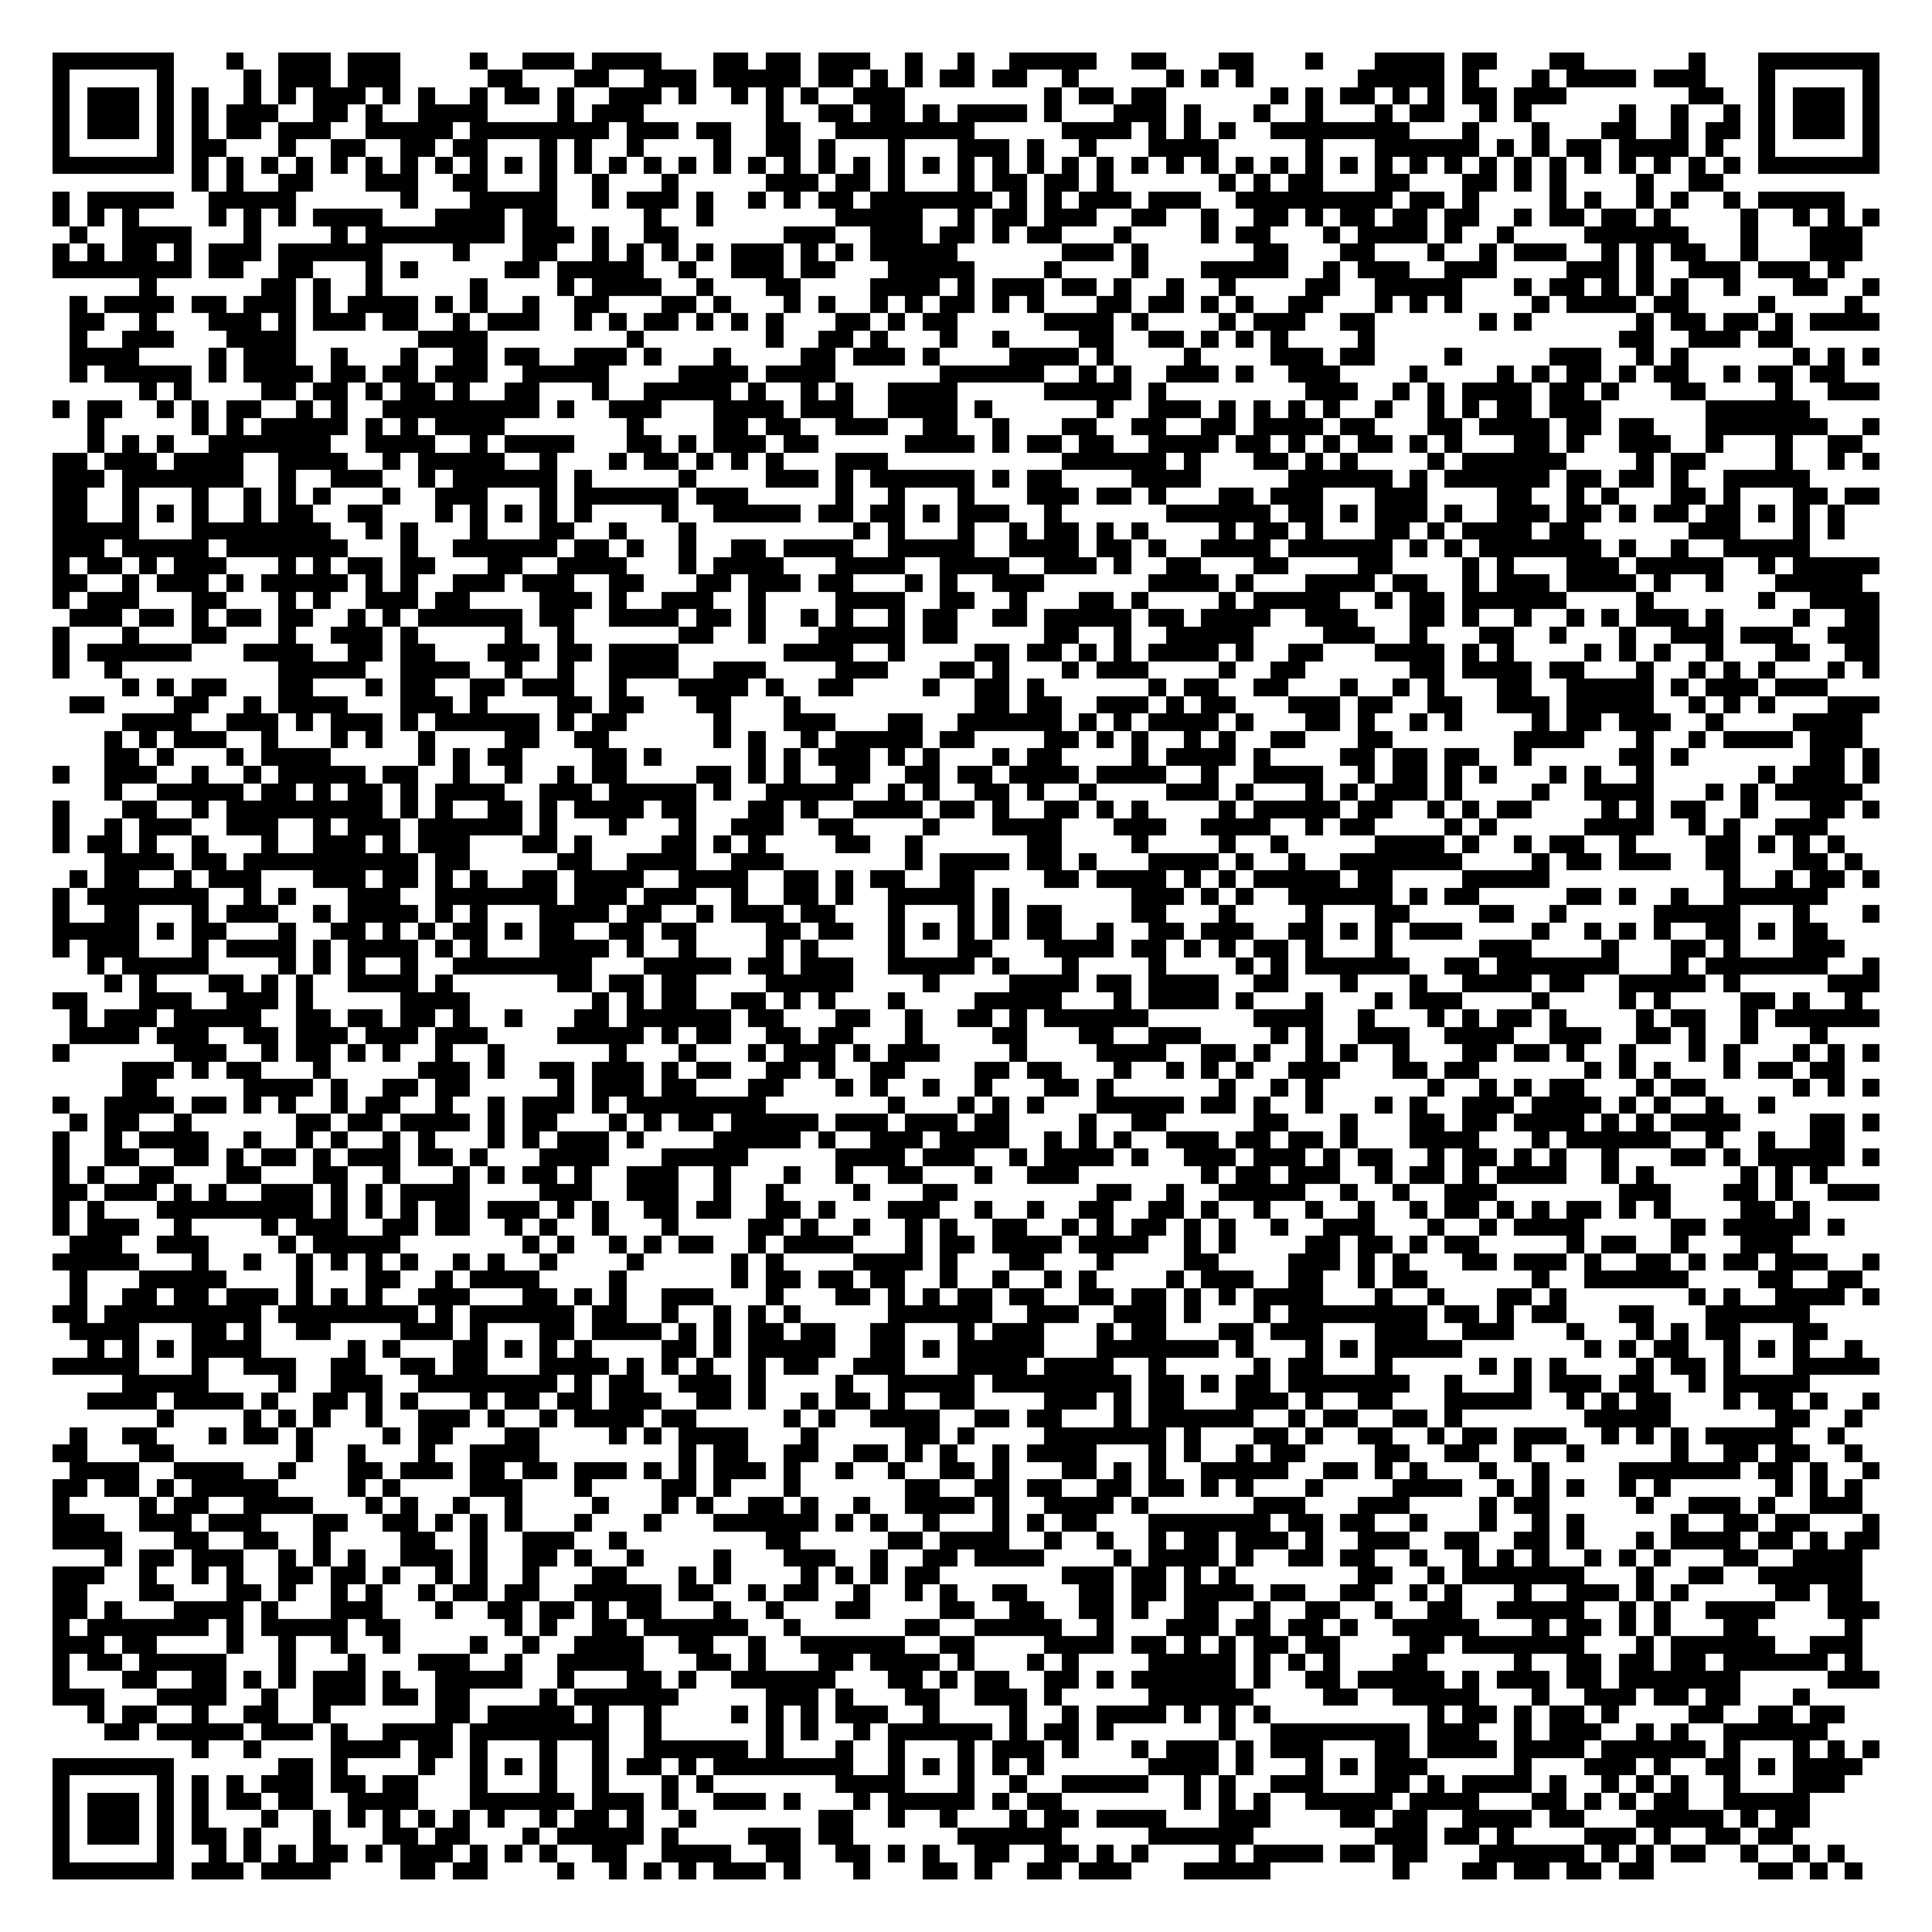
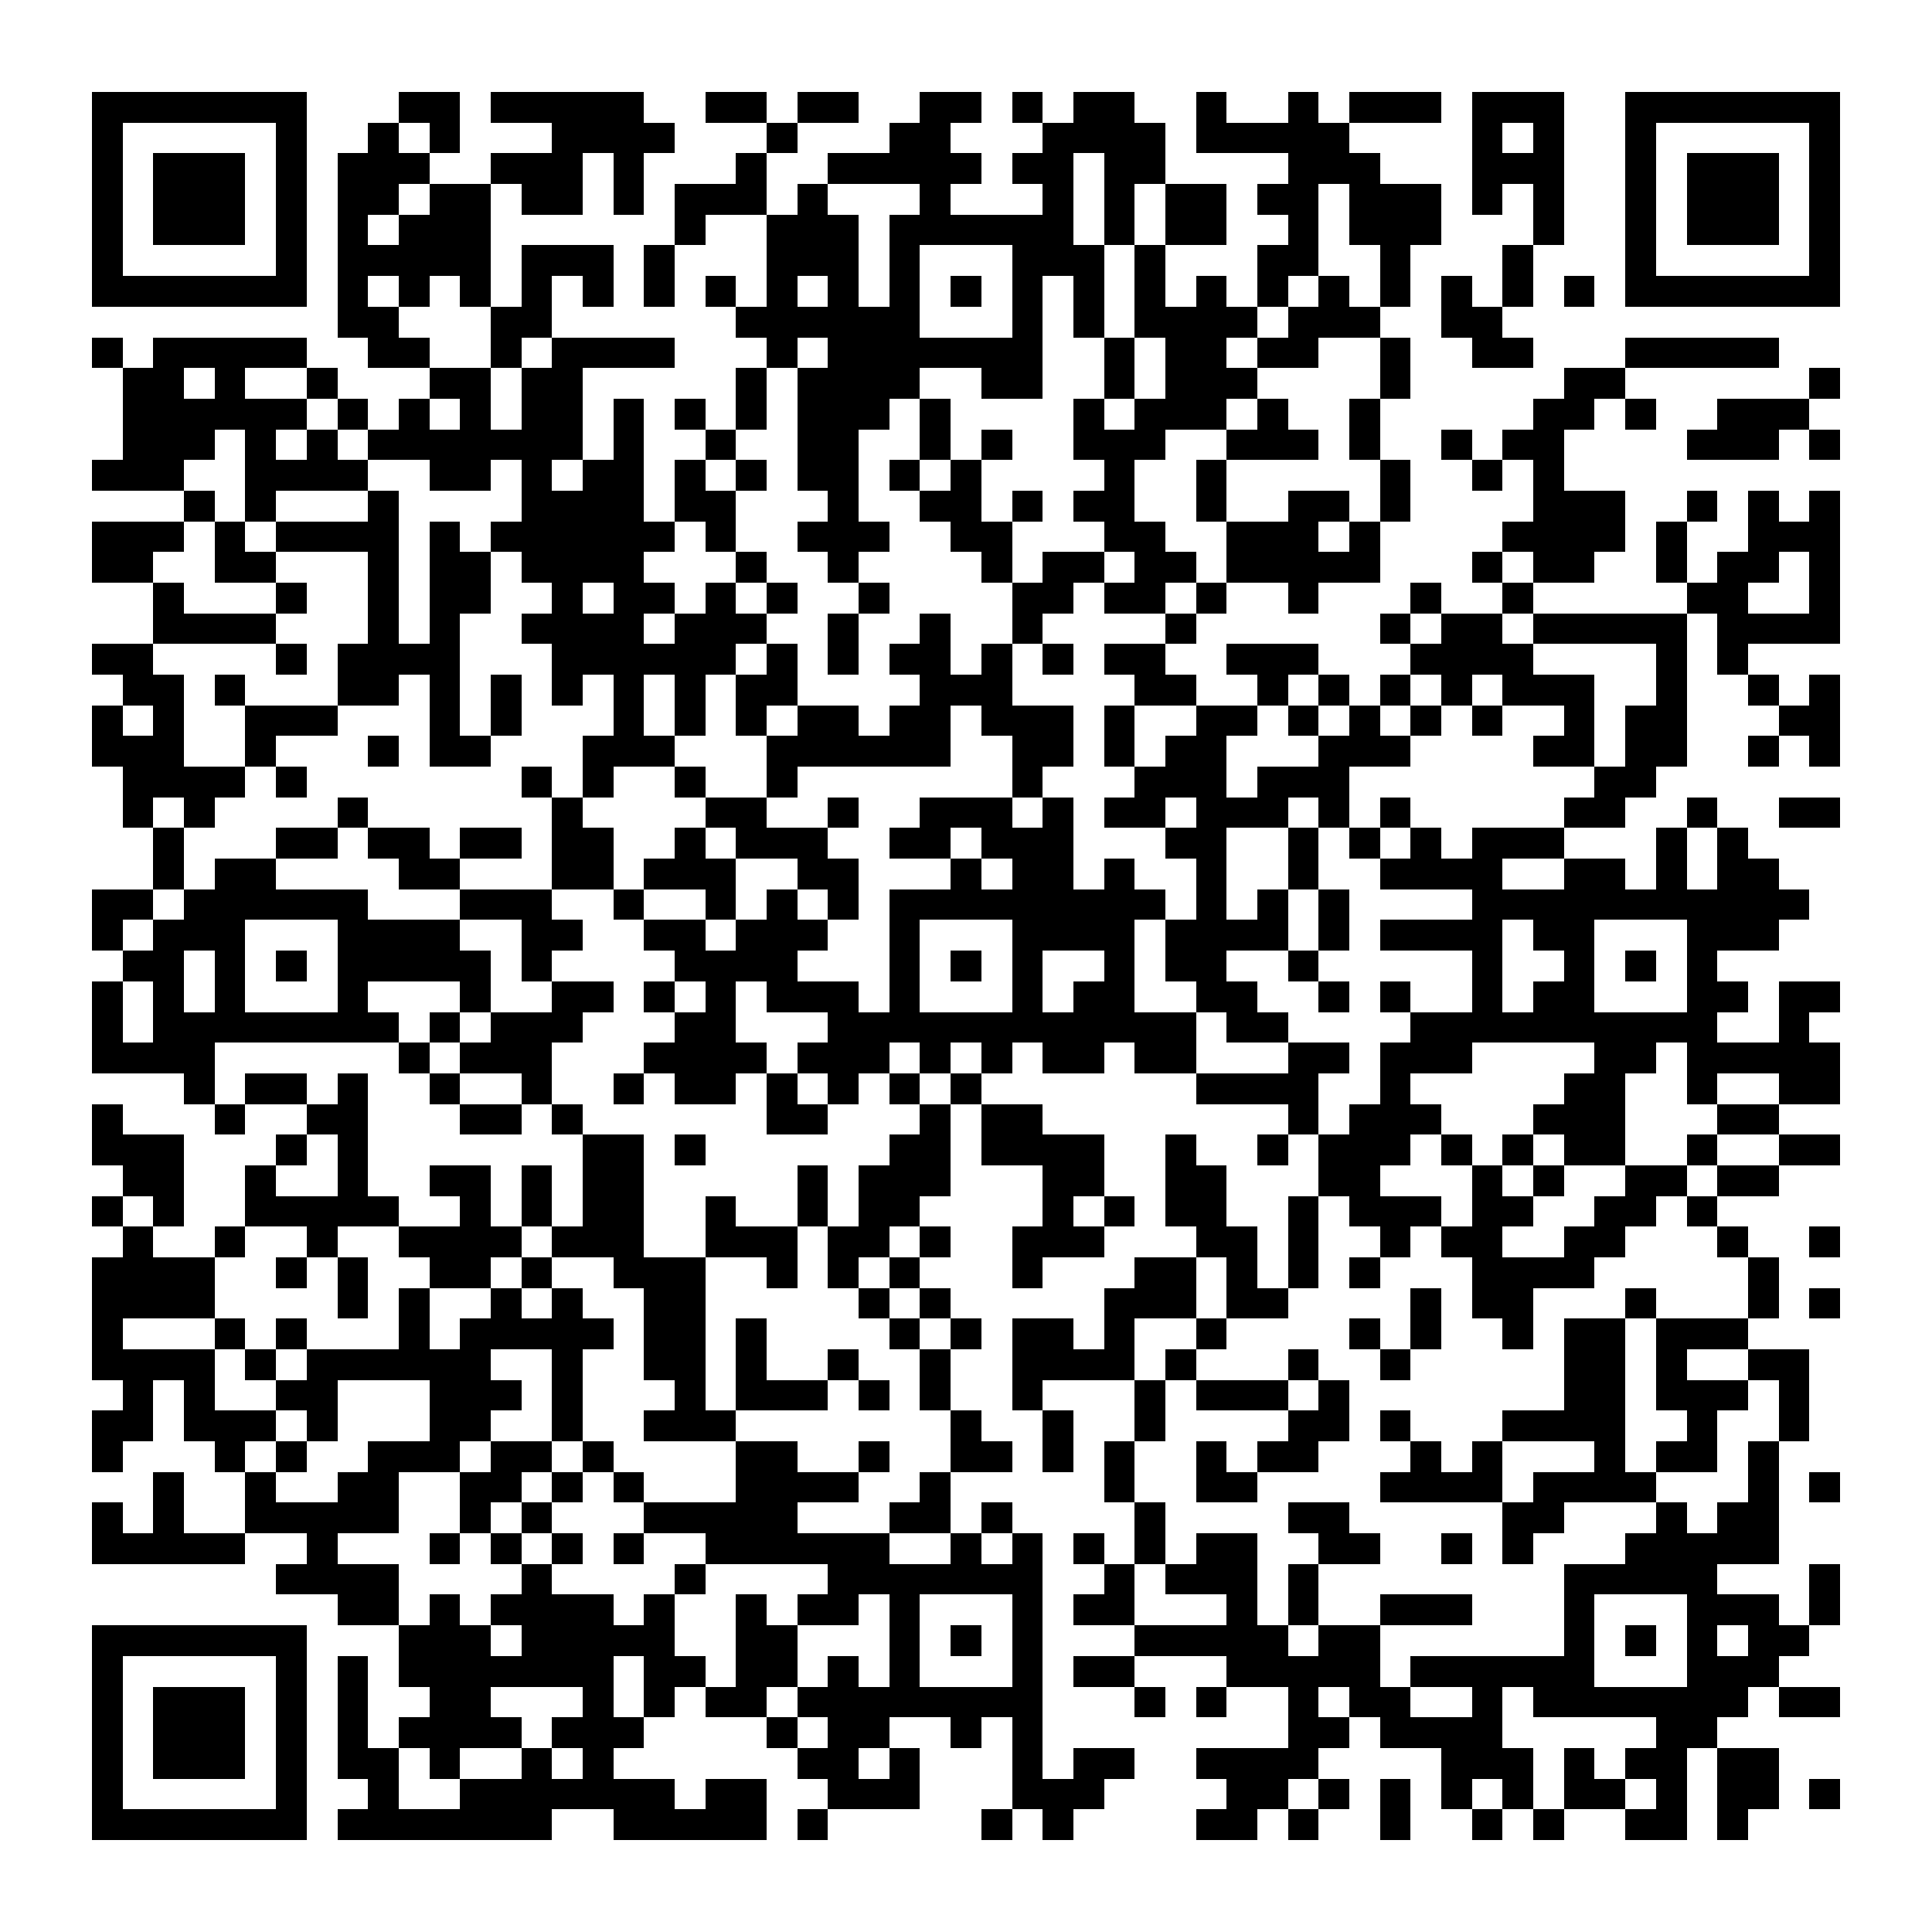
- <svg xmlns="http://www.w3.org/2000/svg" viewBox="0 0 111 111" shape-rendering="crispEdges">
-   <path fill="#ffffff" d="M0 0h111v111H0z" />
-   <path stroke="#000000" d="M3 3.5h7m3 0h1m2 0h3m1 0h3m4 0h1m2 0h3m1 0h4m3 0h2m1 0h2m1 0h3m2 0h1m2 0h1m2 0h5m2 0h2m3 0h2m3 0h1m3 0h4m1 0h2m3 0h2m6 0h1m3 0h7M3 4.5h1m5 0h1m4 0h1m1 0h3m1 0h3m5 0h2m3 0h2m2 0h3m1 0h5m1 0h2m1 0h1m1 0h1m1 0h2m1 0h2m2 0h1m5 0h1m1 0h1m1 0h1m6 0h5m1 0h1m3 0h1m1 0h4m1 0h3m3 0h1m5 0h1M3 5.5h1m1 0h3m1 0h1m1 0h1m2 0h1m1 0h1m1 0h3m1 0h1m1 0h1m2 0h1m1 0h2m1 0h1m2 0h3m1 0h1m2 0h1m1 0h1m1 0h1m2 0h3m8 0h1m1 0h2m1 0h2m6 0h1m1 0h1m1 0h2m1 0h1m1 0h1m1 0h2m1 0h3m7 0h2m2 0h1m1 0h3m1 0h1M3 6.5h1m1 0h3m1 0h1m1 0h1m1 0h3m2 0h2m1 0h1m2 0h4m4 0h1m1 0h3m7 0h1m2 0h2m1 0h2m1 0h1m1 0h4m1 0h1m3 0h3m1 0h1m3 0h1m2 0h1m3 0h1m1 0h2m2 0h1m1 0h1m5 0h1m2 0h1m2 0h1m1 0h1m1 0h3m1 0h1M3 7.5h1m1 0h3m1 0h1m1 0h1m1 0h2m1 0h3m2 0h5m1 0h8m1 0h3m1 0h2m2 0h2m2 0h8m5 0h4m1 0h1m1 0h1m1 0h1m2 0h8m3 0h1m3 0h1m3 0h2m2 0h1m1 0h2m1 0h1m1 0h3m1 0h1M3 8.5h1m5 0h1m1 0h2m3 0h1m2 0h2m2 0h2m1 0h2m3 0h1m1 0h1m2 0h1m4 0h1m2 0h2m1 0h1m3 0h1m3 0h3m1 0h1m2 0h1m3 0h4m5 0h1m3 0h6m1 0h1m1 0h1m1 0h2m1 0h4m1 0h1m2 0h1m5 0h1M3 9.5h7m1 0h1m1 0h1m1 0h1m1 0h1m1 0h1m1 0h1m1 0h1m1 0h1m1 0h1m1 0h1m1 0h1m1 0h1m1 0h1m1 0h1m1 0h1m1 0h1m1 0h1m1 0h1m1 0h1m1 0h1m1 0h1m1 0h1m1 0h1m1 0h1m1 0h1m1 0h1m1 0h1m1 0h1m1 0h1m1 0h1m1 0h1m1 0h1m1 0h1m1 0h1m1 0h1m1 0h1m1 0h1m1 0h1m1 0h1m1 0h1m1 0h1m1 0h1m1 0h1m1 0h1m1 0h1m1 0h7M11 10.5h1m1 0h1m2 0h2m3 0h3m2 0h2m3 0h1m2 0h1m3 0h1m5 0h3m1 0h2m1 0h1m3 0h1m1 0h2m1 0h2m1 0h1m6 0h1m1 0h1m1 0h2m3 0h2m3 0h2m1 0h1m1 0h1m4 0h1m2 0h2M3 11.5h1m1 0h5m2 0h5m6 0h1m3 0h5m2 0h1m1 0h3m1 0h1m2 0h1m1 0h1m1 0h2m1 0h7m1 0h1m1 0h1m1 0h3m1 0h3m2 0h9m1 0h2m1 0h1m4 0h1m1 0h1m2 0h1m1 0h1m2 0h1m1 0h5M3 12.5h1m1 0h1m1 0h1m4 0h1m1 0h1m1 0h1m1 0h4m3 0h4m1 0h2m5 0h1m2 0h1m7 0h5m2 0h1m1 0h2m1 0h3m2 0h2m2 0h1m2 0h2m1 0h1m1 0h2m1 0h2m1 0h2m2 0h1m1 0h2m1 0h2m1 0h1m4 0h1m2 0h1m1 0h1m1 0h1M4 13.5h1m2 0h4m3 0h1m4 0h1m1 0h8m1 0h3m1 0h1m2 0h2m6 0h3m2 0h3m1 0h2m1 0h1m1 0h2m3 0h1m4 0h1m1 0h2m3 0h1m1 0h4m1 0h1m2 0h1m4 0h6m3 0h1m3 0h3M3 14.5h1m1 0h1m1 0h2m1 0h1m1 0h3m1 0h6m4 0h1m3 0h2m2 0h1m1 0h1m1 0h1m1 0h1m1 0h3m1 0h1m1 0h1m1 0h5m6 0h3m1 0h1m6 0h2m3 0h2m3 0h1m2 0h1m1 0h3m2 0h1m1 0h1m1 0h2m2 0h1m3 0h3M3 15.5h8m1 0h2m2 0h2m3 0h1m1 0h1m5 0h2m1 0h5m2 0h1m2 0h3m1 0h2m3 0h5m4 0h1m4 0h1m3 0h5m2 0h1m1 0h3m2 0h3m4 0h3m1 0h1m2 0h3m1 0h3m1 0h1M8 16.5h1m6 0h2m1 0h1m2 0h1m5 0h1m4 0h1m1 0h4m2 0h1m3 0h2m4 0h4m1 0h1m1 0h3m1 0h2m1 0h1m2 0h1m2 0h1m4 0h2m2 0h5m3 0h1m1 0h2m1 0h1m1 0h1m1 0h1m2 0h1m3 0h2m2 0h1M4 17.5h1m1 0h4m1 0h2m1 0h3m1 0h1m1 0h4m1 0h1m1 0h1m2 0h1m2 0h2m3 0h2m1 0h1m3 0h1m1 0h1m2 0h1m1 0h1m1 0h2m1 0h1m1 0h1m3 0h2m1 0h2m1 0h1m1 0h1m2 0h2m3 0h1m1 0h1m1 0h1m4 0h1m1 0h4m1 0h2m4 0h1m4 0h1M4 18.5h2m2 0h1m3 0h3m1 0h1m1 0h3m1 0h2m2 0h1m1 0h3m2 0h1m1 0h1m1 0h2m1 0h1m1 0h1m1 0h1m3 0h2m1 0h1m1 0h2m5 0h4m1 0h1m4 0h1m1 0h3m2 0h2m6 0h1m1 0h1m6 0h1m1 0h2m1 0h2m1 0h1m1 0h4M4 19.5h1m2 0h3m3 0h4m7 0h4m8 0h1m7 0h1m2 0h2m1 0h1m3 0h1m2 0h1m4 0h2m2 0h2m1 0h1m1 0h1m1 0h1m4 0h1m14 0h2m2 0h3m1 0h2M4 20.5h4m4 0h1m1 0h3m2 0h1m3 0h1m2 0h2m1 0h2m2 0h3m1 0h1m3 0h1m4 0h2m1 0h3m1 0h1m4 0h4m1 0h1m4 0h1m4 0h3m1 0h2m4 0h1m5 0h3m2 0h1m1 0h1m6 0h1m1 0h1m1 0h1M4 21.5h1m1 0h5m1 0h1m1 0h4m1 0h2m1 0h2m1 0h3m2 0h5m4 0h4m1 0h4m6 0h6m2 0h1m1 0h1m2 0h3m1 0h1m2 0h3m4 0h1m4 0h1m1 0h1m1 0h2m1 0h1m1 0h2m2 0h1m1 0h2m1 0h2M8 22.5h1m1 0h1m4 0h2m1 0h2m1 0h1m1 0h2m1 0h1m2 0h2m3 0h1m2 0h5m1 0h1m2 0h1m1 0h1m2 0h4m5 0h5m1 0h1m8 0h3m2 0h1m1 0h1m1 0h4m1 0h2m1 0h1m3 0h2m4 0h1m2 0h3M3 23.5h1m1 0h2m2 0h1m1 0h1m1 0h2m2 0h1m1 0h1m2 0h9m1 0h1m2 0h3m3 0h4m1 0h3m2 0h4m1 0h1m6 0h1m2 0h3m1 0h1m1 0h1m1 0h1m1 0h1m2 0h1m2 0h1m1 0h1m1 0h2m1 0h3m6 0h6M5 24.5h1m5 0h1m1 0h1m1 0h5m1 0h1m1 0h1m1 0h4m7 0h1m4 0h2m1 0h2m2 0h3m2 0h2m2 0h1m3 0h2m2 0h2m2 0h2m1 0h4m1 0h2m3 0h2m1 0h4m1 0h2m1 0h2m3 0h7m2 0h1M5 25.5h1m1 0h1m1 0h1m2 0h7m2 0h4m2 0h1m1 0h4m3 0h2m1 0h1m1 0h3m1 0h2m5 0h4m1 0h1m1 0h2m1 0h2m2 0h4m1 0h2m1 0h1m1 0h1m1 0h2m1 0h1m1 0h1m3 0h2m1 0h1m2 0h3m2 0h1m3 0h1m2 0h2M3 26.5h2m1 0h3m1 0h4m2 0h4m2 0h1m1 0h5m2 0h1m3 0h1m1 0h2m1 0h1m1 0h1m1 0h1m3 0h3m10 0h6m1 0h1m3 0h2m1 0h1m1 0h1m4 0h1m1 0h6m4 0h1m1 0h2m4 0h1m2 0h1m1 0h1M3 27.5h3m1 0h7m2 0h1m2 0h3m2 0h1m1 0h6m1 0h1m5 0h1m4 0h3m1 0h1m1 0h6m1 0h1m1 0h2m4 0h4m5 0h6m1 0h1m1 0h6m1 0h2m1 0h2m1 0h1m2 0h5M3 28.5h2m2 0h1m3 0h1m2 0h1m1 0h1m1 0h1m3 0h1m2 0h3m3 0h1m1 0h6m1 0h3m5 0h1m2 0h1m3 0h1m3 0h3m1 0h2m1 0h1m3 0h2m1 0h3m3 0h3m4 0h2m2 0h1m1 0h1m3 0h2m1 0h1m3 0h2m1 0h2M3 29.5h2m2 0h1m1 0h1m1 0h1m2 0h1m1 0h2m2 0h2m3 0h1m1 0h1m1 0h1m1 0h1m1 0h1m4 0h1m2 0h5m1 0h2m1 0h2m1 0h1m1 0h3m2 0h1m6 0h6m1 0h2m1 0h1m1 0h3m1 0h1m2 0h3m1 0h2m1 0h1m1 0h2m1 0h2m1 0h1m1 0h1m1 0h1M3 30.5h5m3 0h8m2 0h1m1 0h1m3 0h1m3 0h2m2 0h1m3 0h1m9 0h1m1 0h1m3 0h1m2 0h1m1 0h2m1 0h1m1 0h1m4 0h1m1 0h2m1 0h1m3 0h2m1 0h1m1 0h4m1 0h2m6 0h3m3 0h1m1 0h1M3 31.5h3m1 0h5m1 0h7m3 0h1m2 0h6m1 0h2m1 0h1m2 0h1m2 0h2m1 0h4m2 0h5m2 0h4m1 0h2m1 0h1m2 0h4m1 0h6m1 0h1m1 0h1m1 0h7m1 0h1m2 0h1m2 0h5M3 32.5h1m1 0h2m1 0h1m1 0h3m3 0h1m1 0h1m1 0h2m1 0h2m3 0h2m2 0h4m3 0h1m1 0h4m3 0h4m2 0h4m2 0h3m1 0h1m2 0h2m3 0h2m4 0h2m4 0h1m1 0h1m3 0h3m1 0h5m2 0h1m1 0h5M3 33.5h2m2 0h1m1 0h3m1 0h1m1 0h5m1 0h1m1 0h1m2 0h3m1 0h3m2 0h2m3 0h2m1 0h3m1 0h2m3 0h1m1 0h1m2 0h3m6 0h4m1 0h1m3 0h4m1 0h2m2 0h1m1 0h3m1 0h4m1 0h1m2 0h1m3 0h5M3 34.5h1m1 0h3m3 0h2m3 0h1m1 0h1m2 0h3m1 0h2m4 0h3m1 0h1m2 0h3m2 0h1m4 0h4m2 0h2m2 0h1m3 0h2m1 0h1m4 0h1m1 0h5m2 0h1m1 0h2m1 0h6m4 0h1m6 0h1m2 0h4M4 35.5h3m1 0h2m1 0h1m1 0h2m1 0h2m2 0h1m1 0h1m1 0h6m1 0h2m2 0h4m1 0h2m1 0h1m2 0h1m1 0h1m2 0h1m1 0h2m2 0h2m1 0h5m1 0h2m1 0h4m2 0h3m3 0h2m1 0h1m2 0h1m2 0h1m1 0h1m1 0h3m1 0h1m4 0h1m2 0h2M3 36.5h1m3 0h1m3 0h2m3 0h1m2 0h3m1 0h1m5 0h1m2 0h1m6 0h2m2 0h1m3 0h5m1 0h2m5 0h2m2 0h1m2 0h5m4 0h3m2 0h1m3 0h2m2 0h1m3 0h1m2 0h3m1 0h3m2 0h3M3 37.5h1m1 0h6m3 0h4m2 0h2m1 0h2m3 0h3m1 0h2m1 0h4m6 0h4m2 0h1m4 0h2m1 0h2m1 0h1m1 0h1m1 0h4m1 0h1m2 0h2m3 0h4m1 0h1m1 0h1m4 0h1m1 0h1m1 0h1m2 0h1m3 0h2m2 0h2M3 38.5h1m2 0h1m9 0h5m2 0h4m2 0h1m2 0h1m2 0h4m2 0h3m4 0h3m3 0h2m1 0h1m3 0h1m1 0h3m4 0h1m2 0h2m6 0h2m1 0h4m1 0h2m3 0h1m2 0h1m1 0h1m1 0h1m3 0h1m1 0h1M7 39.5h1m1 0h1m1 0h2m3 0h2m3 0h1m1 0h2m2 0h2m1 0h3m2 0h1m3 0h4m1 0h1m2 0h2m4 0h1m2 0h2m1 0h1m6 0h1m1 0h2m2 0h2m3 0h1m2 0h1m1 0h1m3 0h2m2 0h5m1 0h1m1 0h3m1 0h3M4 40.5h2m4 0h2m2 0h1m1 0h4m3 0h3m1 0h1m4 0h2m1 0h2m3 0h2m3 0h1m10 0h2m1 0h2m2 0h3m1 0h1m1 0h2m3 0h3m1 0h2m2 0h2m2 0h3m1 0h5m2 0h1m1 0h1m1 0h1m3 0h3M7 41.5h4m2 0h3m1 0h1m1 0h3m1 0h1m1 0h6m1 0h1m1 0h2m5 0h1m3 0h3m3 0h2m2 0h6m1 0h1m1 0h1m1 0h4m1 0h1m3 0h2m1 0h1m2 0h1m1 0h1m4 0h1m1 0h2m1 0h3m2 0h1m4 0h4M6 42.5h1m1 0h1m1 0h3m2 0h1m3 0h1m1 0h1m2 0h1m4 0h2m2 0h2m6 0h1m1 0h1m2 0h1m1 0h5m1 0h2m4 0h2m1 0h1m1 0h1m2 0h1m1 0h1m2 0h2m3 0h2m7 0h4m3 0h1m2 0h1m1 0h4m1 0h3M6 43.5h2m1 0h1m3 0h1m1 0h4m5 0h1m1 0h1m1 0h2m4 0h2m1 0h1m5 0h1m1 0h1m1 0h3m1 0h1m1 0h1m3 0h1m1 0h2m4 0h1m1 0h4m1 0h1m4 0h2m1 0h2m1 0h2m2 0h1m5 0h2m1 0h1m7 0h2m1 0h1M3 44.5h1m2 0h3m2 0h1m2 0h1m1 0h5m1 0h2m2 0h1m2 0h1m2 0h1m1 0h2m4 0h2m1 0h1m1 0h1m2 0h2m2 0h2m1 0h2m1 0h4m1 0h4m2 0h1m2 0h4m2 0h1m1 0h2m1 0h1m1 0h1m3 0h1m1 0h1m2 0h1m6 0h1m1 0h3m1 0h1M6 45.5h1m2 0h5m1 0h2m1 0h1m1 0h2m1 0h1m1 0h4m2 0h3m1 0h5m1 0h1m2 0h5m2 0h1m1 0h1m2 0h2m1 0h1m2 0h1m4 0h3m1 0h1m3 0h1m1 0h1m1 0h3m1 0h1m4 0h1m2 0h4m3 0h1m1 0h1m1 0h5M3 46.5h1m3 0h2m2 0h1m1 0h9m1 0h1m1 0h1m2 0h2m1 0h1m1 0h4m1 0h2m3 0h2m1 0h1m2 0h4m1 0h2m1 0h1m2 0h2m1 0h1m1 0h1m4 0h1m1 0h5m1 0h2m2 0h1m1 0h1m1 0h2m4 0h1m1 0h1m1 0h2m2 0h1m3 0h2m1 0h1M3 47.5h1m2 0h1m1 0h3m2 0h3m2 0h1m1 0h3m1 0h6m1 0h1m3 0h1m3 0h1m2 0h3m2 0h2m4 0h1m3 0h4m3 0h3m2 0h4m2 0h1m1 0h2m4 0h1m1 0h1m5 0h4m2 0h1m1 0h1m2 0h3M3 48.5h1m1 0h2m1 0h1m2 0h1m3 0h1m2 0h3m1 0h1m1 0h3m3 0h2m1 0h1m4 0h2m1 0h1m1 0h1m4 0h2m2 0h1m6 0h2m4 0h1m4 0h1m2 0h1m5 0h4m1 0h1m2 0h1m1 0h2m2 0h1m4 0h2m1 0h1m1 0h1m1 0h1M6 49.5h4m1 0h2m1 0h10m1 0h2m5 0h2m2 0h4m2 0h3m7 0h1m1 0h4m1 0h2m1 0h1m3 0h4m1 0h1m2 0h1m2 0h7m4 0h1m1 0h2m1 0h3m2 0h2m3 0h2m1 0h1M4 50.5h1m1 0h2m2 0h1m1 0h3m3 0h3m1 0h2m1 0h1m1 0h1m2 0h2m1 0h4m2 0h4m2 0h2m1 0h1m1 0h2m2 0h2m4 0h2m1 0h4m1 0h1m1 0h1m1 0h5m1 0h2m4 0h5m10 0h1m2 0h1m1 0h2m1 0h1M3 51.5h1m1 0h7m2 0h1m1 0h1m3 0h3m2 0h7m1 0h3m1 0h3m2 0h1m2 0h2m1 0h1m2 0h5m1 0h1m7 0h3m1 0h1m1 0h1m2 0h6m1 0h1m1 0h2m5 0h2m1 0h1m2 0h1m2 0h6M3 52.5h1m2 0h2m3 0h1m1 0h3m2 0h1m1 0h4m1 0h1m1 0h1m3 0h4m1 0h2m2 0h1m1 0h3m1 0h2m3 0h1m3 0h1m1 0h1m1 0h2m4 0h2m3 0h1m4 0h1m3 0h2m4 0h2m2 0h1m5 0h5m3 0h1m3 0h1M3 53.5h5m1 0h1m1 0h2m3 0h1m2 0h2m1 0h1m1 0h1m1 0h2m1 0h1m1 0h2m2 0h2m1 0h2m4 0h2m1 0h2m2 0h1m1 0h1m1 0h1m1 0h1m1 0h2m2 0h1m2 0h2m1 0h3m2 0h2m1 0h1m1 0h1m1 0h3m4 0h1m2 0h1m1 0h1m1 0h1m2 0h2m1 0h1m1 0h2M3 54.5h1m1 0h3m3 0h1m1 0h4m1 0h1m1 0h4m1 0h1m1 0h1m3 0h4m1 0h1m2 0h1m4 0h1m1 0h1m4 0h1m3 0h2m3 0h4m1 0h2m1 0h1m1 0h1m1 0h2m1 0h1m3 0h1m5 0h3m4 0h1m3 0h2m1 0h1m3 0h3M5 55.5h1m1 0h5m4 0h1m1 0h1m1 0h1m2 0h1m2 0h8m3 0h5m1 0h2m1 0h3m2 0h5m1 0h1m3 0h1m4 0h1m4 0h1m1 0h1m1 0h6m2 0h2m1 0h7m3 0h1m1 0h7m2 0h1M6 56.5h1m1 0h1m3 0h2m1 0h1m1 0h1m2 0h4m1 0h1m6 0h2m1 0h2m1 0h2m4 0h5m4 0h1m4 0h4m1 0h2m1 0h4m2 0h2m3 0h1m3 0h1m2 0h4m1 0h2m2 0h5m1 0h1m5 0h3M3 57.5h2m3 0h3m2 0h3m1 0h1m5 0h4m7 0h1m1 0h1m1 0h2m2 0h2m1 0h1m1 0h1m3 0h1m4 0h5m3 0h1m1 0h4m1 0h1m3 0h1m3 0h1m1 0h3m4 0h1m4 0h1m1 0h1m4 0h2m1 0h1m2 0h1M4 58.5h1m1 0h3m1 0h5m2 0h2m1 0h2m1 0h2m1 0h1m2 0h1m3 0h2m1 0h6m1 0h2m3 0h2m2 0h1m2 0h2m1 0h1m1 0h6m6 0h4m2 0h1m3 0h1m1 0h1m1 0h2m1 0h1m4 0h1m1 0h2m2 0h1m1 0h6M4 59.5h4m1 0h3m2 0h2m1 0h3m1 0h3m1 0h3m4 0h5m1 0h1m1 0h2m2 0h2m1 0h2m3 0h1m4 0h2m3 0h2m2 0h3m4 0h1m1 0h1m2 0h3m2 0h4m2 0h3m2 0h2m1 0h1m2 0h1m3 0h1M3 60.5h1m6 0h3m2 0h1m1 0h2m1 0h1m1 0h1m2 0h1m2 0h1m6 0h1m3 0h1m3 0h1m1 0h3m1 0h1m1 0h3m4 0h1m4 0h4m2 0h2m1 0h1m2 0h1m1 0h1m2 0h1m3 0h2m1 0h2m1 0h1m2 0h1m3 0h1m1 0h1m3 0h1m1 0h1m1 0h1M7 61.5h3m1 0h1m1 0h2m3 0h1m5 0h3m1 0h1m2 0h2m1 0h3m1 0h1m1 0h2m2 0h2m1 0h1m2 0h2m4 0h2m1 0h2m3 0h1m2 0h1m1 0h1m1 0h1m2 0h3m3 0h2m1 0h2m6 0h1m1 0h1m1 0h1m3 0h1m1 0h2m1 0h2M7 62.5h2m5 0h4m1 0h1m2 0h2m1 0h2m5 0h1m1 0h3m1 0h2m3 0h2m3 0h1m1 0h1m2 0h1m2 0h1m3 0h2m1 0h1m6 0h1m2 0h1m1 0h1m6 0h1m2 0h1m1 0h1m1 0h2m3 0h1m1 0h2m5 0h1m1 0h1m1 0h1M3 63.5h1m2 0h4m1 0h2m1 0h1m1 0h1m2 0h1m1 0h2m2 0h1m2 0h1m1 0h3m1 0h1m1 0h8m7 0h1m3 0h1m1 0h1m1 0h1m3 0h5m1 0h2m1 0h1m2 0h1m3 0h1m1 0h1m2 0h3m1 0h4m1 0h1m1 0h1m2 0h1m2 0h1M4 64.5h1m1 0h2m2 0h1m6 0h2m1 0h2m1 0h4m1 0h1m1 0h2m3 0h1m1 0h1m1 0h2m1 0h5m1 0h3m1 0h3m1 0h2m4 0h1m2 0h2m5 0h2m3 0h1m3 0h2m1 0h2m1 0h4m1 0h1m1 0h1m1 0h4m4 0h2m1 0h1M3 65.5h1m2 0h1m1 0h4m2 0h1m2 0h1m1 0h1m2 0h1m1 0h1m3 0h1m1 0h1m1 0h3m1 0h1m4 0h5m1 0h1m2 0h3m1 0h4m2 0h1m1 0h1m1 0h1m2 0h3m1 0h2m1 0h2m1 0h1m3 0h4m3 0h1m1 0h6m2 0h1m2 0h1m2 0h2M3 66.5h1m2 0h2m2 0h2m1 0h1m1 0h2m1 0h1m1 0h3m1 0h2m1 0h1m3 0h4m3 0h5m5 0h4m1 0h3m2 0h1m1 0h4m1 0h1m2 0h3m1 0h3m1 0h1m1 0h2m2 0h1m1 0h2m1 0h1m1 0h1m2 0h1m3 0h2m1 0h1m1 0h5m1 0h1M3 67.5h1m1 0h1m2 0h2m3 0h2m3 0h2m2 0h1m3 0h1m1 0h1m1 0h2m1 0h1m2 0h3m2 0h1m3 0h1m2 0h1m2 0h2m3 0h1m2 0h3m7 0h1m1 0h2m1 0h3m2 0h1m1 0h2m1 0h1m1 0h4m2 0h1m1 0h1m5 0h1m1 0h1m1 0h1M3 68.5h2m1 0h3m1 0h1m1 0h1m2 0h3m1 0h1m1 0h1m1 0h4m4 0h3m2 0h3m2 0h1m2 0h1m4 0h1m3 0h2m8 0h2m2 0h1m2 0h5m2 0h1m2 0h1m2 0h3m7 0h3m3 0h2m1 0h1m2 0h3M3 69.5h1m1 0h1m3 0h9m1 0h1m1 0h1m1 0h1m1 0h2m1 0h3m1 0h1m1 0h1m2 0h2m1 0h2m2 0h2m1 0h1m3 0h3m2 0h1m2 0h1m2 0h2m2 0h2m1 0h1m2 0h1m2 0h1m2 0h1m2 0h1m1 0h2m1 0h1m1 0h1m1 0h2m1 0h1m1 0h1m4 0h2m1 0h1M3 70.5h1m1 0h3m2 0h1m4 0h1m1 0h3m2 0h2m1 0h2m2 0h1m1 0h1m2 0h1m3 0h1m4 0h2m1 0h1m2 0h1m2 0h1m1 0h1m2 0h2m2 0h1m1 0h1m1 0h2m1 0h1m1 0h1m2 0h1m2 0h3m3 0h1m2 0h1m1 0h4m5 0h2m1 0h5m1 0h1M4 71.5h3m2 0h3m4 0h1m1 0h5m7 0h1m1 0h1m2 0h1m1 0h1m1 0h2m2 0h1m1 0h4m3 0h1m1 0h2m1 0h4m1 0h4m2 0h1m1 0h1m4 0h2m1 0h2m1 0h1m1 0h2m5 0h1m1 0h2m2 0h1m3 0h3M3 72.5h5m3 0h1m2 0h1m2 0h1m1 0h1m1 0h1m1 0h1m2 0h1m1 0h1m2 0h1m4 0h1m5 0h1m1 0h1m4 0h4m1 0h1m3 0h2m3 0h1m4 0h2m4 0h3m1 0h1m1 0h1m3 0h2m1 0h3m1 0h1m2 0h2m1 0h1m1 0h2m1 0h3m2 0h1M4 73.5h1m3 0h5m4 0h1m3 0h2m2 0h1m1 0h4m4 0h1m6 0h1m1 0h2m1 0h2m1 0h2m2 0h1m2 0h1m2 0h1m1 0h1m4 0h1m1 0h3m2 0h2m2 0h1m1 0h2m6 0h1m2 0h6m4 0h2m2 0h2M4 74.5h1m2 0h2m1 0h2m1 0h3m1 0h1m1 0h1m1 0h1m2 0h3m3 0h2m1 0h1m1 0h1m2 0h3m3 0h1m3 0h2m1 0h1m1 0h1m1 0h2m1 0h2m2 0h2m1 0h2m1 0h1m1 0h1m1 0h4m3 0h1m2 0h1m3 0h2m1 0h1m7 0h1m1 0h1m2 0h4m1 0h1M3 75.5h2m1 0h9m1 0h8m1 0h1m1 0h6m1 0h2m2 0h1m2 0h1m1 0h1m1 0h1m5 0h6m2 0h3m2 0h3m1 0h1m3 0h1m1 0h8m1 0h2m1 0h1m1 0h2m3 0h2m3 0h6M4 76.5h4m3 0h2m1 0h1m2 0h2m4 0h3m1 0h1m3 0h2m1 0h4m1 0h1m1 0h1m1 0h2m1 0h2m2 0h2m3 0h1m1 0h3m3 0h1m1 0h2m3 0h2m1 0h3m3 0h3m2 0h3m3 0h1m3 0h1m1 0h1m1 0h2m3 0h2M5 77.5h1m1 0h1m1 0h1m1 0h4m5 0h1m1 0h1m3 0h2m1 0h1m1 0h1m1 0h1m4 0h2m1 0h1m1 0h5m2 0h2m1 0h1m1 0h5m3 0h7m1 0h1m3 0h1m1 0h1m1 0h5m7 0h1m1 0h1m1 0h2m2 0h1m1 0h1m1 0h1m2 0h1M3 78.5h5m3 0h1m2 0h3m2 0h2m2 0h2m1 0h2m3 0h4m1 0h1m1 0h1m1 0h1m2 0h1m1 0h2m2 0h3m3 0h4m1 0h4m2 0h1m5 0h1m1 0h2m3 0h1m5 0h1m1 0h1m1 0h1m4 0h1m1 0h2m1 0h1m3 0h5M7 79.5h5m4 0h1m2 0h3m2 0h8m1 0h1m1 0h2m2 0h3m1 0h1m4 0h1m2 0h5m1 0h8m1 0h2m1 0h1m1 0h2m1 0h7m2 0h1m3 0h1m1 0h3m1 0h2m2 0h1m1 0h5M5 80.5h4m1 0h4m1 0h1m2 0h2m1 0h1m1 0h1m3 0h1m1 0h2m1 0h2m1 0h3m2 0h2m1 0h1m2 0h1m1 0h2m1 0h1m2 0h2m4 0h3m1 0h1m1 0h2m3 0h3m1 0h1m2 0h2m3 0h5m2 0h1m1 0h1m1 0h2m3 0h1m1 0h2m1 0h1m2 0h1M9 81.5h1m4 0h1m1 0h1m1 0h1m2 0h1m2 0h3m1 0h1m2 0h1m1 0h4m1 0h2m5 0h1m1 0h1m2 0h4m2 0h2m1 0h2m3 0h1m1 0h6m2 0h1m1 0h2m2 0h2m1 0h1m7 0h5m6 0h2m2 0h1M4 82.5h1m2 0h2m3 0h1m1 0h2m1 0h1m4 0h1m1 0h2m3 0h2m4 0h1m1 0h1m1 0h4m3 0h1m5 0h2m1 0h1m4 0h7m1 0h1m3 0h2m1 0h1m2 0h2m2 0h1m1 0h2m1 0h3m2 0h1m1 0h1m1 0h1m1 0h5m2 0h1M3 83.5h2m3 0h2m7 0h1m2 0h1m3 0h1m2 0h4m8 0h1m1 0h2m2 0h2m2 0h2m1 0h1m1 0h1m2 0h1m1 0h4m3 0h1m1 0h1m2 0h1m1 0h2m4 0h2m2 0h2m2 0h1m2 0h1m5 0h1m2 0h2m1 0h2m2 0h1M4 84.5h4m2 0h4m2 0h1m3 0h2m1 0h3m1 0h2m1 0h2m1 0h3m1 0h1m1 0h1m1 0h3m1 0h1m2 0h1m2 0h1m2 0h2m1 0h1m3 0h2m1 0h1m1 0h1m2 0h5m2 0h2m1 0h1m1 0h1m3 0h1m2 0h1m4 0h7m1 0h2m1 0h1m2 0h1M3 85.5h2m1 0h2m1 0h1m1 0h5m4 0h1m1 0h1m4 0h3m3 0h1m4 0h2m1 0h1m3 0h1m6 0h2m2 0h2m1 0h2m2 0h2m1 0h2m1 0h1m1 0h1m3 0h1m4 0h4m2 0h1m1 0h1m1 0h1m2 0h1m1 0h1m6 0h1m1 0h1m1 0h1M3 86.5h1m4 0h1m1 0h2m2 0h4m3 0h1m1 0h1m2 0h1m2 0h1m4 0h1m3 0h1m1 0h1m2 0h2m1 0h1m2 0h1m2 0h4m1 0h1m2 0h4m1 0h1m6 0h3m3 0h3m4 0h1m1 0h2m5 0h1m2 0h3m1 0h1m2 0h3M3 87.5h3m2 0h3m1 0h3m3 0h2m2 0h2m1 0h1m1 0h1m1 0h1m3 0h1m3 0h1m3 0h6m1 0h1m1 0h1m2 0h1m3 0h1m1 0h1m1 0h2m3 0h7m1 0h2m1 0h2m2 0h1m3 0h1m2 0h1m1 0h1m5 0h1m2 0h2m1 0h2m3 0h1M3 88.5h4m3 0h2m2 0h2m2 0h1m4 0h2m2 0h1m2 0h3m2 0h1m8 0h2m5 0h2m1 0h4m2 0h1m2 0h1m2 0h1m1 0h2m1 0h3m1 0h1m2 0h3m2 0h2m2 0h2m1 0h1m3 0h1m1 0h4m1 0h2m1 0h1m1 0h2M6 89.5h1m1 0h2m1 0h3m2 0h1m1 0h1m1 0h1m2 0h3m1 0h1m2 0h2m1 0h1m2 0h1m4 0h1m3 0h3m2 0h1m2 0h2m1 0h4m4 0h1m1 0h4m1 0h1m2 0h2m1 0h2m2 0h1m2 0h1m1 0h1m1 0h1m2 0h1m1 0h1m1 0h1m3 0h2m2 0h4M3 90.5h3m2 0h1m2 0h1m1 0h1m2 0h2m1 0h2m1 0h1m2 0h1m1 0h1m2 0h1m3 0h2m3 0h1m1 0h1m4 0h1m1 0h1m1 0h1m1 0h2m7 0h3m1 0h2m1 0h1m1 0h1m7 0h2m2 0h1m1 0h7m3 0h1m2 0h2m2 0h6M3 91.5h2m3 0h2m3 0h2m1 0h1m2 0h1m1 0h1m2 0h1m1 0h2m1 0h2m2 0h5m1 0h2m2 0h1m1 0h2m2 0h1m2 0h1m1 0h1m2 0h2m3 0h2m1 0h2m1 0h4m1 0h2m2 0h2m2 0h1m1 0h1m3 0h1m2 0h3m1 0h1m1 0h1m5 0h2m1 0h2M3 92.5h2m1 0h1m3 0h4m1 0h1m3 0h3m3 0h1m2 0h2m1 0h2m1 0h1m1 0h2m3 0h1m2 0h1m3 0h2m4 0h2m2 0h2m2 0h2m1 0h1m2 0h2m2 0h1m2 0h2m2 0h1m2 0h2m2 0h5m2 0h1m1 0h1m2 0h4m3 0h3M3 93.5h1m1 0h7m1 0h1m1 0h5m1 0h2m6 0h1m1 0h1m2 0h2m1 0h6m2 0h1m6 0h2m2 0h5m2 0h1m3 0h3m1 0h2m1 0h2m1 0h1m2 0h5m3 0h1m1 0h2m1 0h1m1 0h1m3 0h2m5 0h1M3 94.5h3m1 0h2m4 0h1m2 0h1m2 0h1m2 0h1m4 0h1m2 0h1m2 0h4m2 0h2m2 0h1m2 0h6m2 0h2m4 0h4m1 0h2m1 0h1m1 0h1m1 0h2m1 0h2m4 0h2m1 0h7m3 0h1m1 0h6m2 0h3M3 95.5h1m1 0h2m1 0h5m3 0h1m3 0h1m3 0h3m2 0h1m2 0h5m3 0h2m1 0h1m3 0h2m1 0h4m1 0h1m3 0h1m1 0h1m4 0h5m1 0h1m1 0h1m1 0h1m3 0h2m5 0h1m2 0h2m1 0h2m1 0h2m1 0h6m1 0h1M3 96.5h1m3 0h2m2 0h2m1 0h1m1 0h1m1 0h3m1 0h1m2 0h5m2 0h1m3 0h2m1 0h1m2 0h6m3 0h2m1 0h1m1 0h2m2 0h2m1 0h1m1 0h6m1 0h1m2 0h2m1 0h5m1 0h1m1 0h3m1 0h2m1 0h7m5 0h3M3 97.5h3m3 0h4m2 0h1m2 0h3m1 0h2m1 0h2m4 0h1m1 0h6m5 0h3m1 0h1m3 0h2m2 0h3m1 0h1m5 0h6m4 0h2m2 0h5m3 0h1m2 0h3m1 0h2m1 0h2m3 0h1M5 98.5h1m1 0h2m2 0h1m2 0h2m2 0h1m6 0h2m1 0h5m1 0h1m2 0h1m4 0h1m1 0h1m1 0h1m1 0h3m2 0h1m4 0h1m2 0h1m1 0h4m1 0h1m1 0h1m1 0h1m9 0h1m1 0h2m1 0h1m1 0h2m1 0h1m4 0h2m2 0h2m1 0h2M6 99.5h2m1 0h5m1 0h3m1 0h1m2 0h4m1 0h8m2 0h1m6 0h1m1 0h1m2 0h1m1 0h6m1 0h1m1 0h2m1 0h1m6 0h1m2 0h8m1 0h3m2 0h1m1 0h3m2 0h1m1 0h1m2 0h6M11 100.5h1m2 0h1m4 0h4m1 0h2m1 0h1m3 0h1m2 0h1m2 0h6m1 0h1m3 0h1m2 0h1m3 0h1m1 0h3m1 0h1m3 0h1m1 0h3m1 0h1m1 0h3m3 0h2m1 0h4m1 0h4m1 0h6m1 0h1m3 0h1m1 0h1m1 0h1M3 101.5h7m6 0h2m1 0h1m4 0h1m2 0h1m1 0h1m1 0h1m2 0h1m1 0h2m1 0h1m1 0h8m2 0h1m1 0h1m1 0h1m1 0h1m1 0h1m6 0h4m1 0h1m3 0h1m1 0h1m1 0h3m5 0h1m3 0h3m1 0h1m2 0h2m1 0h1m1 0h4M3 102.5h1m5 0h1m1 0h1m1 0h1m1 0h3m1 0h2m1 0h2m3 0h1m3 0h1m2 0h1m3 0h1m1 0h1m7 0h4m3 0h1m2 0h1m2 0h5m2 0h1m1 0h1m2 0h3m3 0h2m1 0h1m1 0h4m1 0h1m2 0h1m1 0h1m1 0h1m2 0h1m3 0h3M3 103.5h1m1 0h3m1 0h1m1 0h1m1 0h2m1 0h2m2 0h4m3 0h6m1 0h3m1 0h1m2 0h3m1 0h1m3 0h1m1 0h5m1 0h1m1 0h2m7 0h1m1 0h1m1 0h1m2 0h5m1 0h4m3 0h2m1 0h1m1 0h1m1 0h2m2 0h5M3 104.5h1m1 0h3m1 0h1m1 0h1m3 0h1m2 0h1m1 0h1m1 0h1m1 0h1m1 0h1m1 0h1m2 0h1m1 0h2m1 0h1m2 0h1m7 0h2m2 0h1m2 0h1m3 0h1m1 0h2m1 0h4m3 0h3m4 0h2m1 0h2m2 0h4m1 0h2m3 0h5m1 0h1m1 0h2M3 105.5h1m1 0h3m1 0h1m1 0h2m1 0h1m3 0h1m3 0h2m1 0h2m3 0h1m1 0h5m1 0h1m4 0h3m1 0h2m6 0h6m5 0h6m7 0h3m1 0h2m1 0h1m4 0h3m1 0h1m2 0h2m1 0h2M3 106.5h1m5 0h1m2 0h1m1 0h1m1 0h1m1 0h2m1 0h1m1 0h3m1 0h1m1 0h1m1 0h1m2 0h2m2 0h4m2 0h2m2 0h2m1 0h1m1 0h1m2 0h2m2 0h2m1 0h1m1 0h1m4 0h1m1 0h4m1 0h2m1 0h2m3 0h6m1 0h1m1 0h1m1 0h2m2 0h1m2 0h1m1 0h1M3 107.5h7m1 0h3m1 0h4m4 0h2m1 0h2m4 0h1m2 0h1m1 0h1m1 0h1m1 0h3m1 0h1m3 0h1m3 0h2m1 0h1m2 0h2m1 0h3m3 0h5m7 0h1m3 0h2m1 0h2m1 0h2m1 0h2m6 0h2m1 0h1m1 0h1" />
+ <svg xmlns="http://www.w3.org/2000/svg" viewBox="0 0 63 63" shape-rendering="crispEdges">
+   <path fill="#ffffff" d="M0 0h63v63H0z" />
+   <path stroke="#000000" d="M3 3.5h7m3 0h2m1 0h5m2 0h2m1 0h2m2 0h2m1 0h1m1 0h2m2 0h1m2 0h1m1 0h3m1 0h3m2 0h7M3 4.5h1m5 0h1m2 0h1m1 0h1m3 0h4m3 0h1m3 0h2m3 0h4m1 0h5m4 0h1m1 0h1m2 0h1m5 0h1M3 5.5h1m1 0h3m1 0h1m1 0h3m2 0h3m1 0h1m3 0h1m2 0h5m1 0h2m1 0h2m4 0h3m3 0h3m2 0h1m1 0h3m1 0h1M3 6.5h1m1 0h3m1 0h1m1 0h2m1 0h2m1 0h2m1 0h1m1 0h3m1 0h1m3 0h1m3 0h1m1 0h1m1 0h2m1 0h2m1 0h3m1 0h1m1 0h1m2 0h1m1 0h3m1 0h1M3 7.5h1m1 0h3m1 0h1m1 0h1m1 0h3m6 0h1m2 0h3m1 0h6m1 0h1m1 0h2m2 0h1m1 0h3m3 0h1m2 0h1m1 0h3m1 0h1M3 8.5h1m5 0h1m1 0h5m1 0h3m1 0h1m3 0h3m1 0h1m3 0h3m1 0h1m3 0h2m2 0h1m3 0h1m3 0h1m5 0h1M3 9.5h7m1 0h1m1 0h1m1 0h1m1 0h1m1 0h1m1 0h1m1 0h1m1 0h1m1 0h1m1 0h1m1 0h1m1 0h1m1 0h1m1 0h1m1 0h1m1 0h1m1 0h1m1 0h1m1 0h1m1 0h1m1 0h1m1 0h7M11 10.5h2m3 0h2m6 0h6m3 0h1m1 0h1m1 0h4m1 0h3m2 0h2M3 11.5h1m1 0h5m2 0h2m2 0h1m1 0h4m3 0h1m1 0h7m2 0h1m1 0h2m1 0h2m2 0h1m2 0h2m3 0h5M4 12.5h2m1 0h1m2 0h1m3 0h2m1 0h2m5 0h1m1 0h4m2 0h2m2 0h1m1 0h3m4 0h1m5 0h2m6 0h1M4 13.5h6m1 0h1m1 0h1m1 0h1m1 0h2m1 0h1m1 0h1m1 0h1m1 0h3m1 0h1m4 0h1m1 0h3m1 0h1m2 0h1m5 0h2m1 0h1m2 0h3M4 14.5h3m1 0h1m1 0h1m1 0h7m1 0h1m2 0h1m2 0h2m2 0h1m1 0h1m2 0h3m2 0h3m1 0h1m2 0h1m1 0h2m4 0h3m1 0h1M3 15.5h3m2 0h4m2 0h2m1 0h1m1 0h2m1 0h1m1 0h1m1 0h2m1 0h1m1 0h1m4 0h1m2 0h1m5 0h1m2 0h1m1 0h1M6 16.5h1m1 0h1m3 0h1m4 0h4m1 0h2m3 0h1m2 0h2m1 0h1m1 0h2m2 0h1m2 0h2m1 0h1m4 0h3m2 0h1m1 0h1m1 0h1M3 17.5h3m1 0h1m1 0h4m1 0h1m1 0h6m1 0h1m2 0h3m2 0h2m3 0h2m2 0h3m1 0h1m4 0h4m1 0h1m2 0h3M3 18.5h2m2 0h2m3 0h1m1 0h2m1 0h4m3 0h1m2 0h1m4 0h1m1 0h2m1 0h2m1 0h5m3 0h1m1 0h2m2 0h1m1 0h2m1 0h1M5 19.5h1m3 0h1m2 0h1m1 0h2m2 0h1m1 0h2m1 0h1m1 0h1m2 0h1m4 0h2m1 0h2m1 0h1m2 0h1m3 0h1m2 0h1m5 0h2m2 0h1M5 20.5h4m3 0h1m1 0h1m2 0h4m1 0h3m2 0h1m2 0h1m2 0h1m4 0h1m6 0h1m1 0h2m1 0h5m1 0h4M3 21.5h2m4 0h1m1 0h4m3 0h6m1 0h1m1 0h1m1 0h2m1 0h1m1 0h1m1 0h2m2 0h3m3 0h4m4 0h1m1 0h1M4 22.5h2m1 0h1m3 0h2m1 0h1m1 0h1m1 0h1m1 0h1m1 0h1m1 0h2m4 0h3m4 0h2m2 0h1m1 0h1m1 0h1m1 0h1m1 0h3m2 0h1m2 0h1m1 0h1M3 23.5h1m1 0h1m2 0h3m3 0h1m1 0h1m3 0h1m1 0h1m1 0h1m1 0h2m1 0h2m1 0h3m1 0h1m2 0h2m1 0h1m1 0h1m1 0h1m1 0h1m2 0h1m1 0h2m3 0h2M3 24.5h3m2 0h1m3 0h1m1 0h2m3 0h3m3 0h6m2 0h2m1 0h1m1 0h2m3 0h3m4 0h2m1 0h2m2 0h1m1 0h1M4 25.5h4m1 0h1m7 0h1m1 0h1m2 0h1m2 0h1m7 0h1m3 0h3m1 0h3m8 0h2M4 26.5h1m1 0h1m4 0h1m6 0h1m4 0h2m2 0h1m2 0h3m1 0h1m1 0h2m1 0h3m1 0h1m1 0h1m5 0h2m2 0h1m2 0h2M5 27.5h1m3 0h2m1 0h2m1 0h2m1 0h2m2 0h1m1 0h3m2 0h2m1 0h3m3 0h2m2 0h1m1 0h1m1 0h1m1 0h3m3 0h1m1 0h1M5 28.5h1m1 0h2m4 0h2m3 0h2m1 0h3m2 0h2m3 0h1m1 0h2m1 0h1m2 0h1m2 0h1m2 0h4m2 0h2m1 0h1m1 0h2M3 29.5h2m1 0h6m3 0h3m2 0h1m2 0h1m1 0h1m1 0h1m1 0h9m1 0h1m1 0h1m1 0h1m4 0h11M3 30.5h1m1 0h3m3 0h4m2 0h2m2 0h2m1 0h3m2 0h1m3 0h4m1 0h4m1 0h1m1 0h4m1 0h2m3 0h3M4 31.5h2m1 0h1m1 0h1m1 0h5m1 0h1m4 0h4m3 0h1m1 0h1m1 0h1m2 0h1m1 0h2m2 0h1m5 0h1m2 0h1m1 0h1m1 0h1M3 32.5h1m1 0h1m1 0h1m3 0h1m3 0h1m2 0h2m1 0h1m1 0h1m1 0h3m1 0h1m3 0h1m1 0h2m2 0h2m2 0h1m1 0h1m2 0h1m1 0h2m3 0h2m1 0h2M3 33.5h1m1 0h8m1 0h1m1 0h3m3 0h2m3 0h12m1 0h2m4 0h10m2 0h1M3 34.5h4m6 0h1m1 0h3m3 0h4m1 0h3m1 0h1m1 0h1m1 0h2m1 0h2m3 0h2m1 0h3m4 0h2m1 0h5M6 35.5h1m1 0h2m1 0h1m2 0h1m2 0h1m2 0h1m1 0h2m1 0h1m1 0h1m1 0h1m1 0h1m7 0h4m2 0h1m5 0h2m2 0h1m2 0h2M3 36.5h1m3 0h1m2 0h2m3 0h2m1 0h1m6 0h2m3 0h1m1 0h2m8 0h1m1 0h3m3 0h3m3 0h2M3 37.5h3m3 0h1m1 0h1m7 0h2m1 0h1m6 0h2m1 0h4m2 0h1m2 0h1m1 0h3m1 0h1m1 0h1m1 0h2m2 0h1m2 0h2M4 38.5h2m2 0h1m2 0h1m2 0h2m1 0h1m1 0h2m5 0h1m1 0h3m3 0h2m2 0h2m3 0h2m3 0h1m1 0h1m2 0h2m1 0h2M3 39.5h1m1 0h1m2 0h5m2 0h1m1 0h1m1 0h2m2 0h1m2 0h1m1 0h2m4 0h1m1 0h1m1 0h2m2 0h1m1 0h3m1 0h2m2 0h2m1 0h1M4 40.5h1m2 0h1m2 0h1m2 0h4m1 0h3m2 0h3m1 0h2m1 0h1m2 0h3m3 0h2m1 0h1m2 0h1m1 0h2m2 0h2m3 0h1m2 0h1M3 41.5h4m2 0h1m1 0h1m2 0h2m1 0h1m2 0h3m2 0h1m1 0h1m1 0h1m3 0h1m3 0h2m1 0h1m1 0h1m1 0h1m3 0h4m5 0h1M3 42.5h4m4 0h1m1 0h1m2 0h1m1 0h1m2 0h2m5 0h1m1 0h1m5 0h3m1 0h2m4 0h1m1 0h2m3 0h1m3 0h1m1 0h1M3 43.5h1m3 0h1m1 0h1m3 0h1m1 0h5m1 0h2m1 0h1m4 0h1m1 0h1m1 0h2m1 0h1m2 0h1m4 0h1m1 0h1m2 0h1m1 0h2m1 0h3M3 44.5h4m1 0h1m1 0h6m2 0h1m2 0h2m1 0h1m2 0h1m2 0h1m2 0h4m1 0h1m3 0h1m2 0h1m5 0h2m1 0h1m2 0h2M4 45.5h1m1 0h1m2 0h2m3 0h3m1 0h1m3 0h1m1 0h3m1 0h1m1 0h1m2 0h1m3 0h1m1 0h3m1 0h1m7 0h2m1 0h3m1 0h1M3 46.5h2m1 0h3m1 0h1m3 0h2m2 0h1m2 0h3m7 0h1m2 0h1m2 0h1m4 0h2m1 0h1m3 0h4m2 0h1m2 0h1M3 47.5h1m3 0h1m1 0h1m2 0h3m1 0h2m1 0h1m4 0h2m2 0h1m2 0h2m1 0h1m1 0h1m2 0h1m1 0h2m3 0h1m1 0h1m3 0h1m1 0h2m1 0h1M5 48.5h1m2 0h1m2 0h2m2 0h2m1 0h1m1 0h1m3 0h4m2 0h1m5 0h1m2 0h2m4 0h4m1 0h4m3 0h1m1 0h1M3 49.5h1m1 0h1m2 0h5m2 0h1m1 0h1m3 0h5m3 0h2m1 0h1m4 0h1m4 0h2m5 0h2m3 0h1m1 0h2M3 50.5h5m2 0h1m3 0h1m1 0h1m1 0h1m1 0h1m2 0h6m2 0h1m1 0h1m1 0h1m1 0h1m1 0h2m2 0h2m2 0h1m1 0h1m3 0h5M9 51.5h4m4 0h1m4 0h1m4 0h7m2 0h1m1 0h3m1 0h1m8 0h5m3 0h1M11 52.5h2m1 0h1m1 0h4m1 0h1m2 0h1m1 0h2m1 0h1m3 0h1m1 0h2m3 0h1m1 0h1m2 0h3m3 0h1m3 0h3m1 0h1M3 53.5h7m3 0h3m1 0h5m2 0h2m3 0h1m1 0h1m1 0h1m3 0h5m1 0h2m6 0h1m1 0h1m1 0h1m1 0h2M3 54.5h1m5 0h1m1 0h1m1 0h7m1 0h2m1 0h2m1 0h1m1 0h1m3 0h1m1 0h2m3 0h5m1 0h6m3 0h3M3 55.5h1m1 0h3m1 0h1m1 0h1m2 0h2m3 0h1m1 0h1m1 0h2m1 0h8m3 0h1m1 0h1m2 0h1m1 0h2m2 0h1m1 0h7m1 0h2M3 56.5h1m1 0h3m1 0h1m1 0h1m1 0h4m1 0h3m4 0h1m1 0h2m2 0h1m1 0h1m8 0h2m1 0h4m5 0h2M3 57.5h1m1 0h3m1 0h1m1 0h2m1 0h1m2 0h1m1 0h1m6 0h2m1 0h1m3 0h1m1 0h2m2 0h4m4 0h3m1 0h1m1 0h2m1 0h2M3 58.5h1m5 0h1m2 0h1m2 0h7m1 0h2m2 0h3m3 0h3m4 0h2m1 0h1m1 0h1m1 0h1m1 0h1m1 0h2m1 0h1m1 0h2m1 0h1M3 59.5h7m1 0h7m2 0h5m1 0h1m5 0h1m1 0h1m4 0h2m1 0h1m2 0h1m2 0h1m1 0h1m2 0h2m1 0h1" />
</svg>
